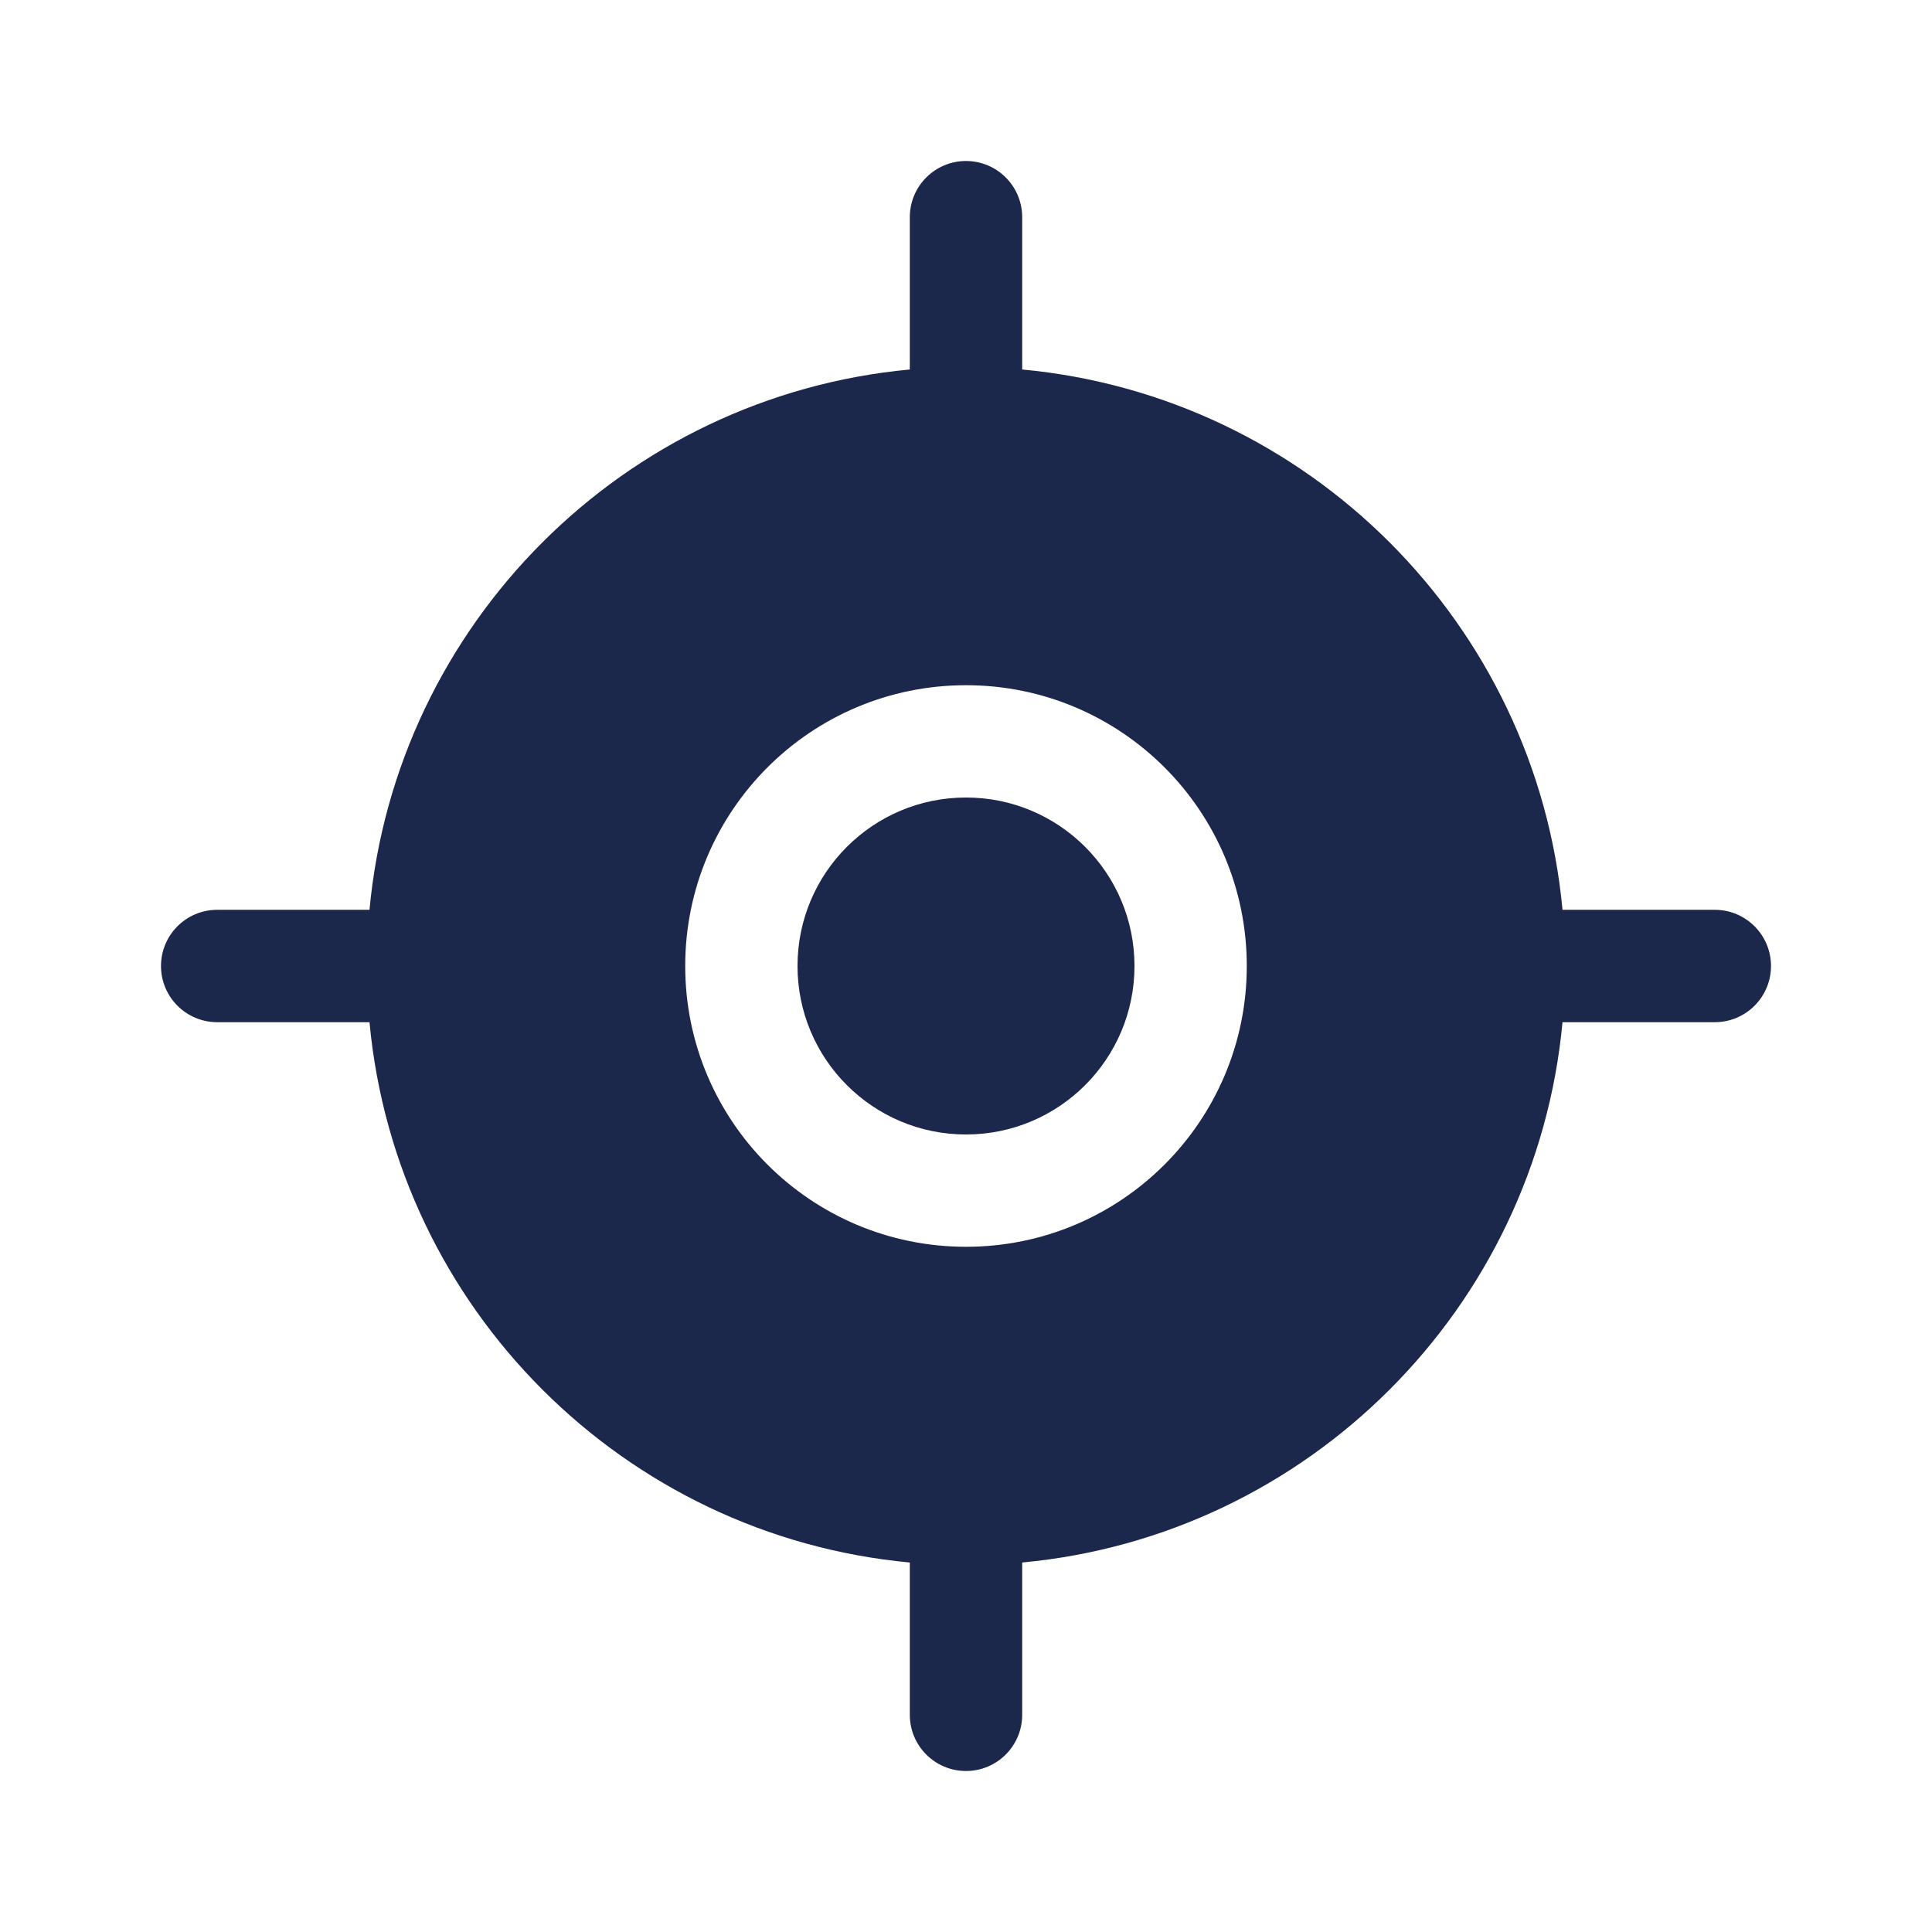
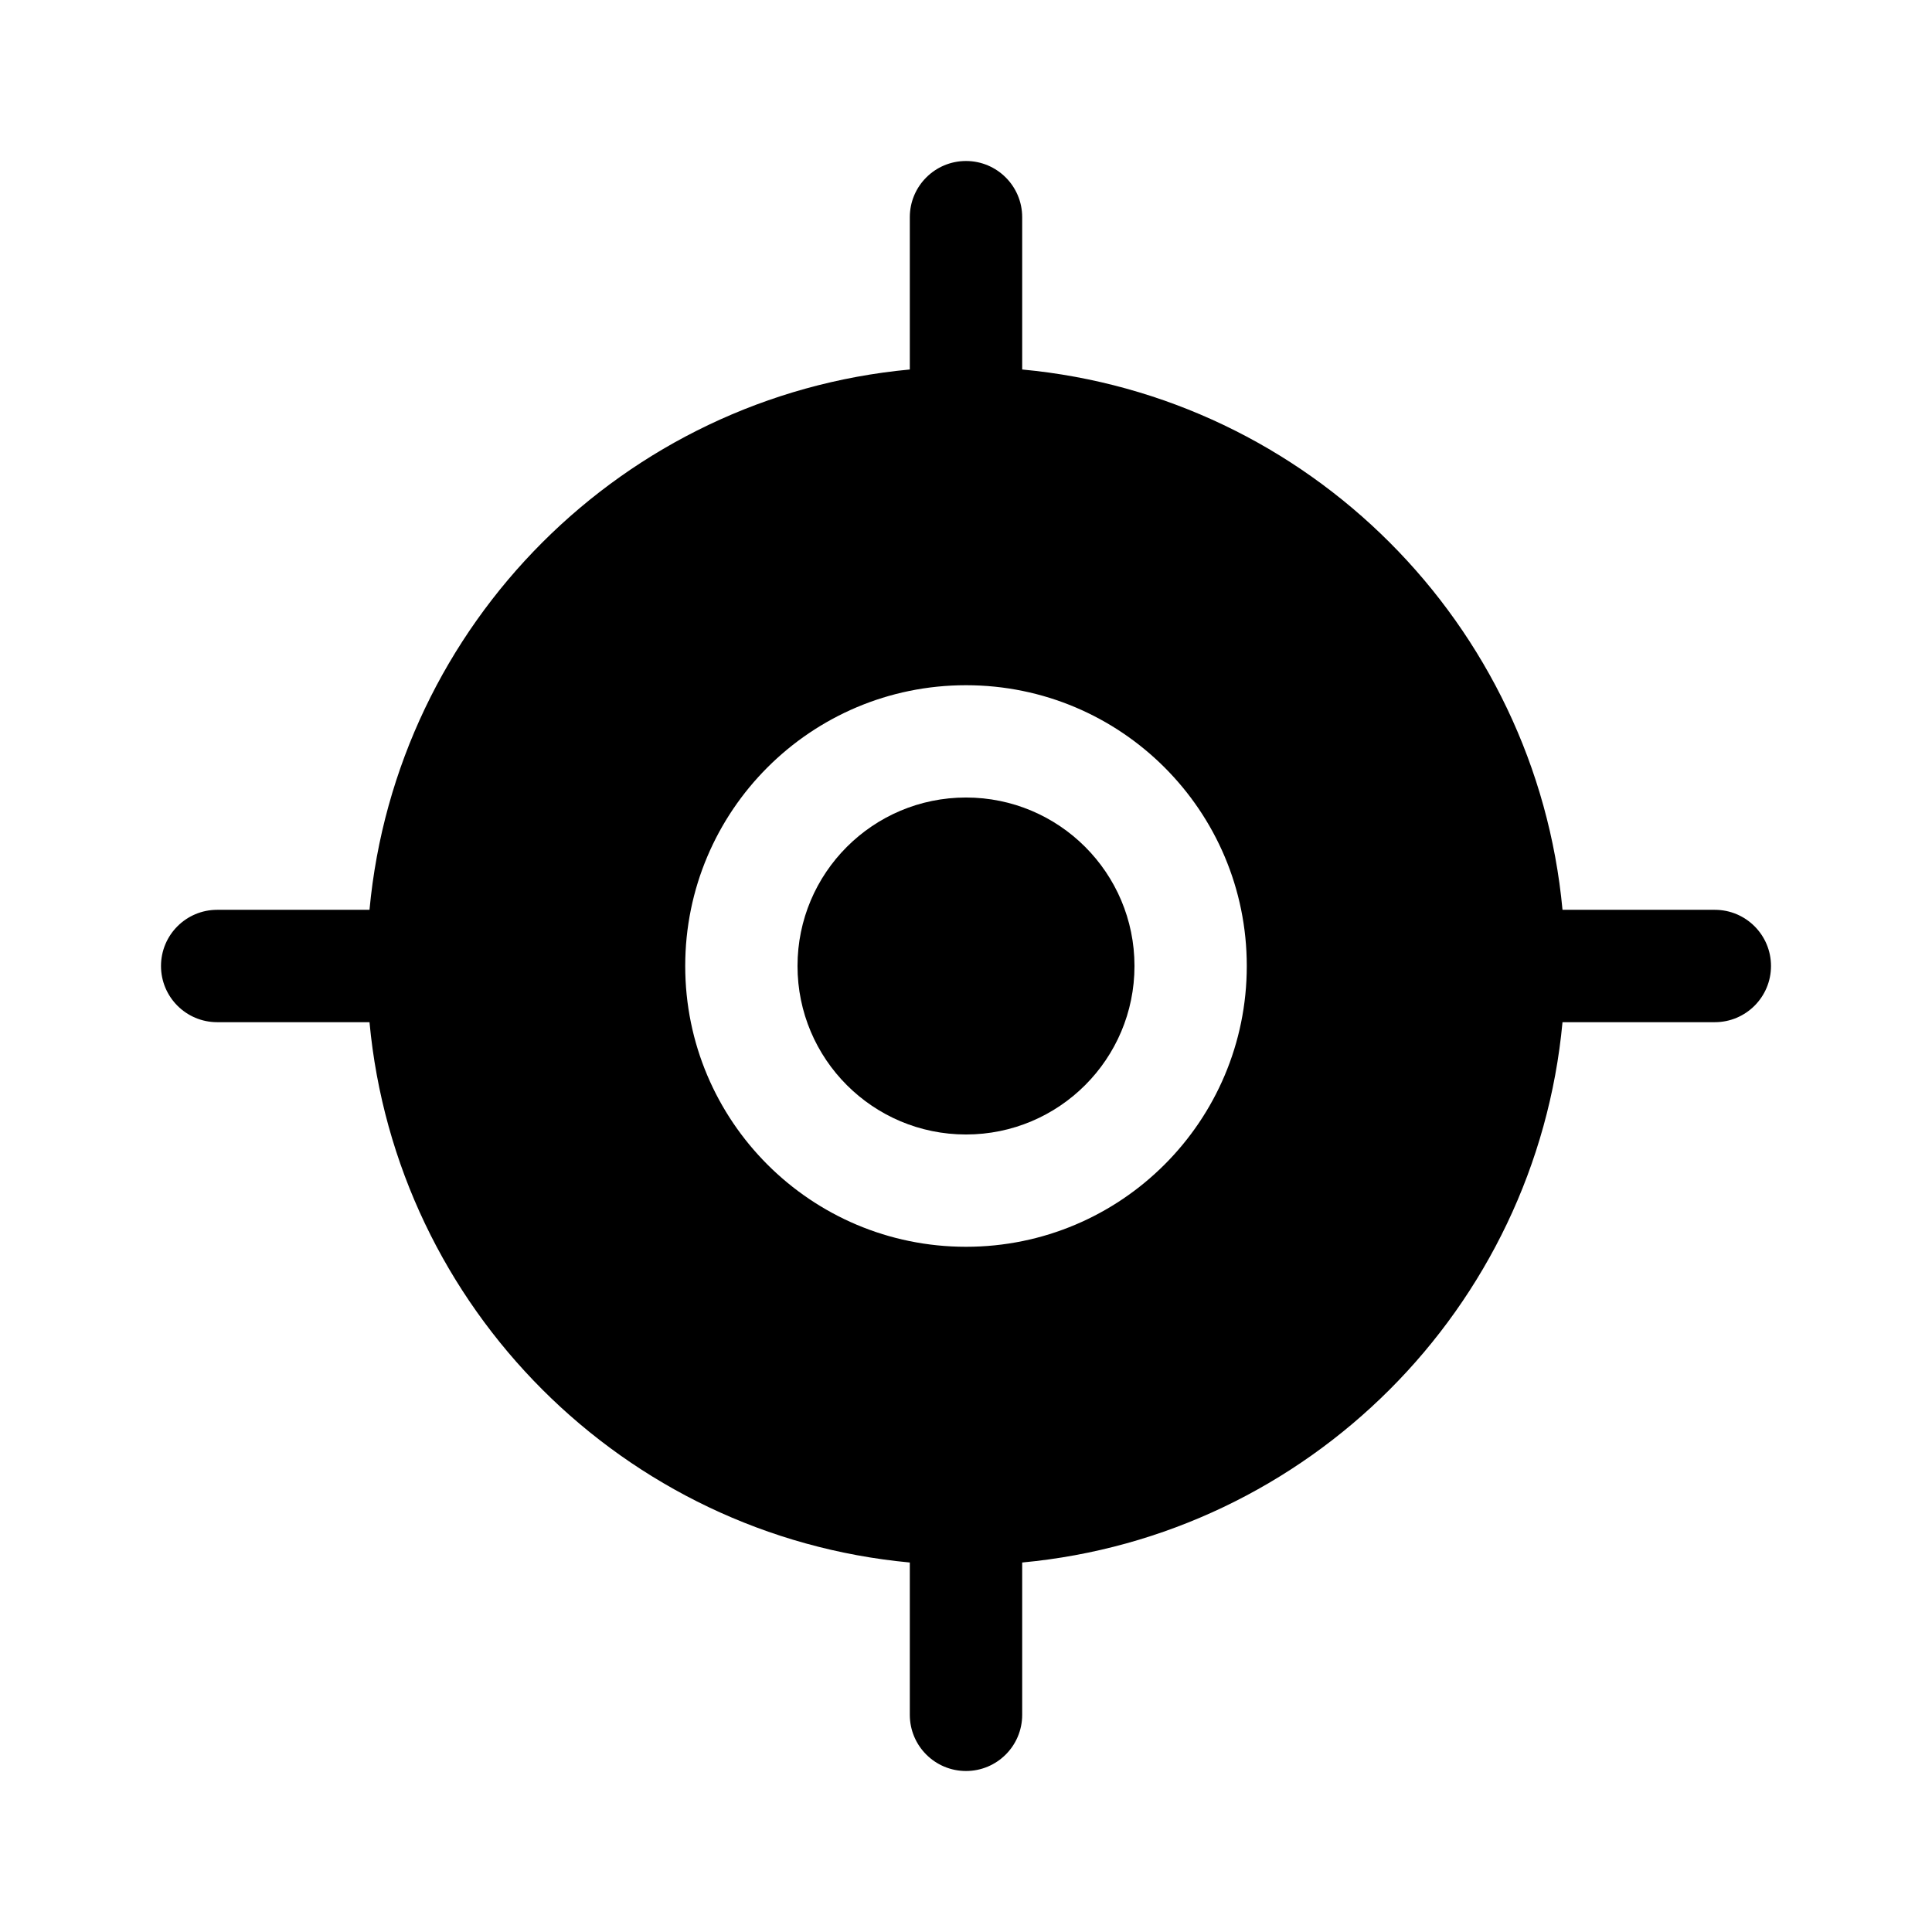
<svg xmlns="http://www.w3.org/2000/svg" width="800px" height="800px" viewBox="0 0 24 24" fill="none">
  <g id="SVGRepo_bgCarrier" stroke-width="0" />
  <g id="SVGRepo_tracerCarrier" stroke-linecap="round" stroke-linejoin="round" />
  <g id="SVGRepo_iconCarrier">
-     <path fill-rule="evenodd" clip-rule="evenodd" d="M2 12C2 12.385 2.312 12.698 2.698 12.698H4.59C4.921 16.251 7.749 19.079 11.302 19.41V21.302C11.302 21.688 11.615 22 12 22C12.385 22 12.698 21.688 12.698 21.302V19.41C16.251 19.079 19.079 16.251 19.41 12.698H21.302C21.688 12.698 22 12.385 22 12C22 11.615 21.688 11.302 21.302 11.302H19.41C19.079 7.749 16.251 4.921 12.698 4.59V2.698C12.698 2.312 12.385 2 12 2C11.615 2 11.302 2.312 11.302 2.698V4.59C7.749 4.921 4.921 7.749 4.59 11.302H2.698C2.312 11.302 2 11.615 2 12ZM8.512 12C8.512 10.073 10.073 8.512 12 8.512C13.927 8.512 15.488 10.073 15.488 12C15.488 13.927 13.927 15.488 12 15.488C10.073 15.488 8.512 13.927 8.512 12Z" fill="#1C274C" />
-     <path d="M9.907 12C9.907 10.844 10.844 9.907 12 9.907C13.156 9.907 14.093 10.844 14.093 12C14.093 13.156 13.156 14.093 12 14.093C10.844 14.093 9.907 13.156 9.907 12Z" fill="#1C274C" />
+     <path fill-rule="evenodd" clip-rule="evenodd" d="M2 12C2 12.385 2.312 12.698 2.698 12.698H4.59C4.921 16.251 7.749 19.079 11.302 19.41V21.302C11.302 21.688 11.615 22 12 22C12.385 22 12.698 21.688 12.698 21.302V19.41C16.251 19.079 19.079 16.251 19.41 12.698H21.302C21.688 12.698 22 12.385 22 12C22 11.615 21.688 11.302 21.302 11.302H19.41C19.079 7.749 16.251 4.921 12.698 4.59V2.698C12.698 2.312 12.385 2 12 2C11.615 2 11.302 2.312 11.302 2.698V4.59C7.749 4.921 4.921 7.749 4.59 11.302H2.698C2.312 11.302 2 11.615 2 12ZM8.512 12C8.512 10.073 10.073 8.512 12 8.512C13.927 8.512 15.488 10.073 15.488 12C15.488 13.927 13.927 15.488 12 15.488C10.073 15.488 8.512 13.927 8.512 12Z" fill="#000000" />
+     <path d="M9.907 12C9.907 10.844 10.844 9.907 12 9.907C13.156 9.907 14.093 10.844 14.093 12C14.093 13.156 13.156 14.093 12 14.093C10.844 14.093 9.907 13.156 9.907 12Z" fill="#000000" />
  </g>
</svg>
